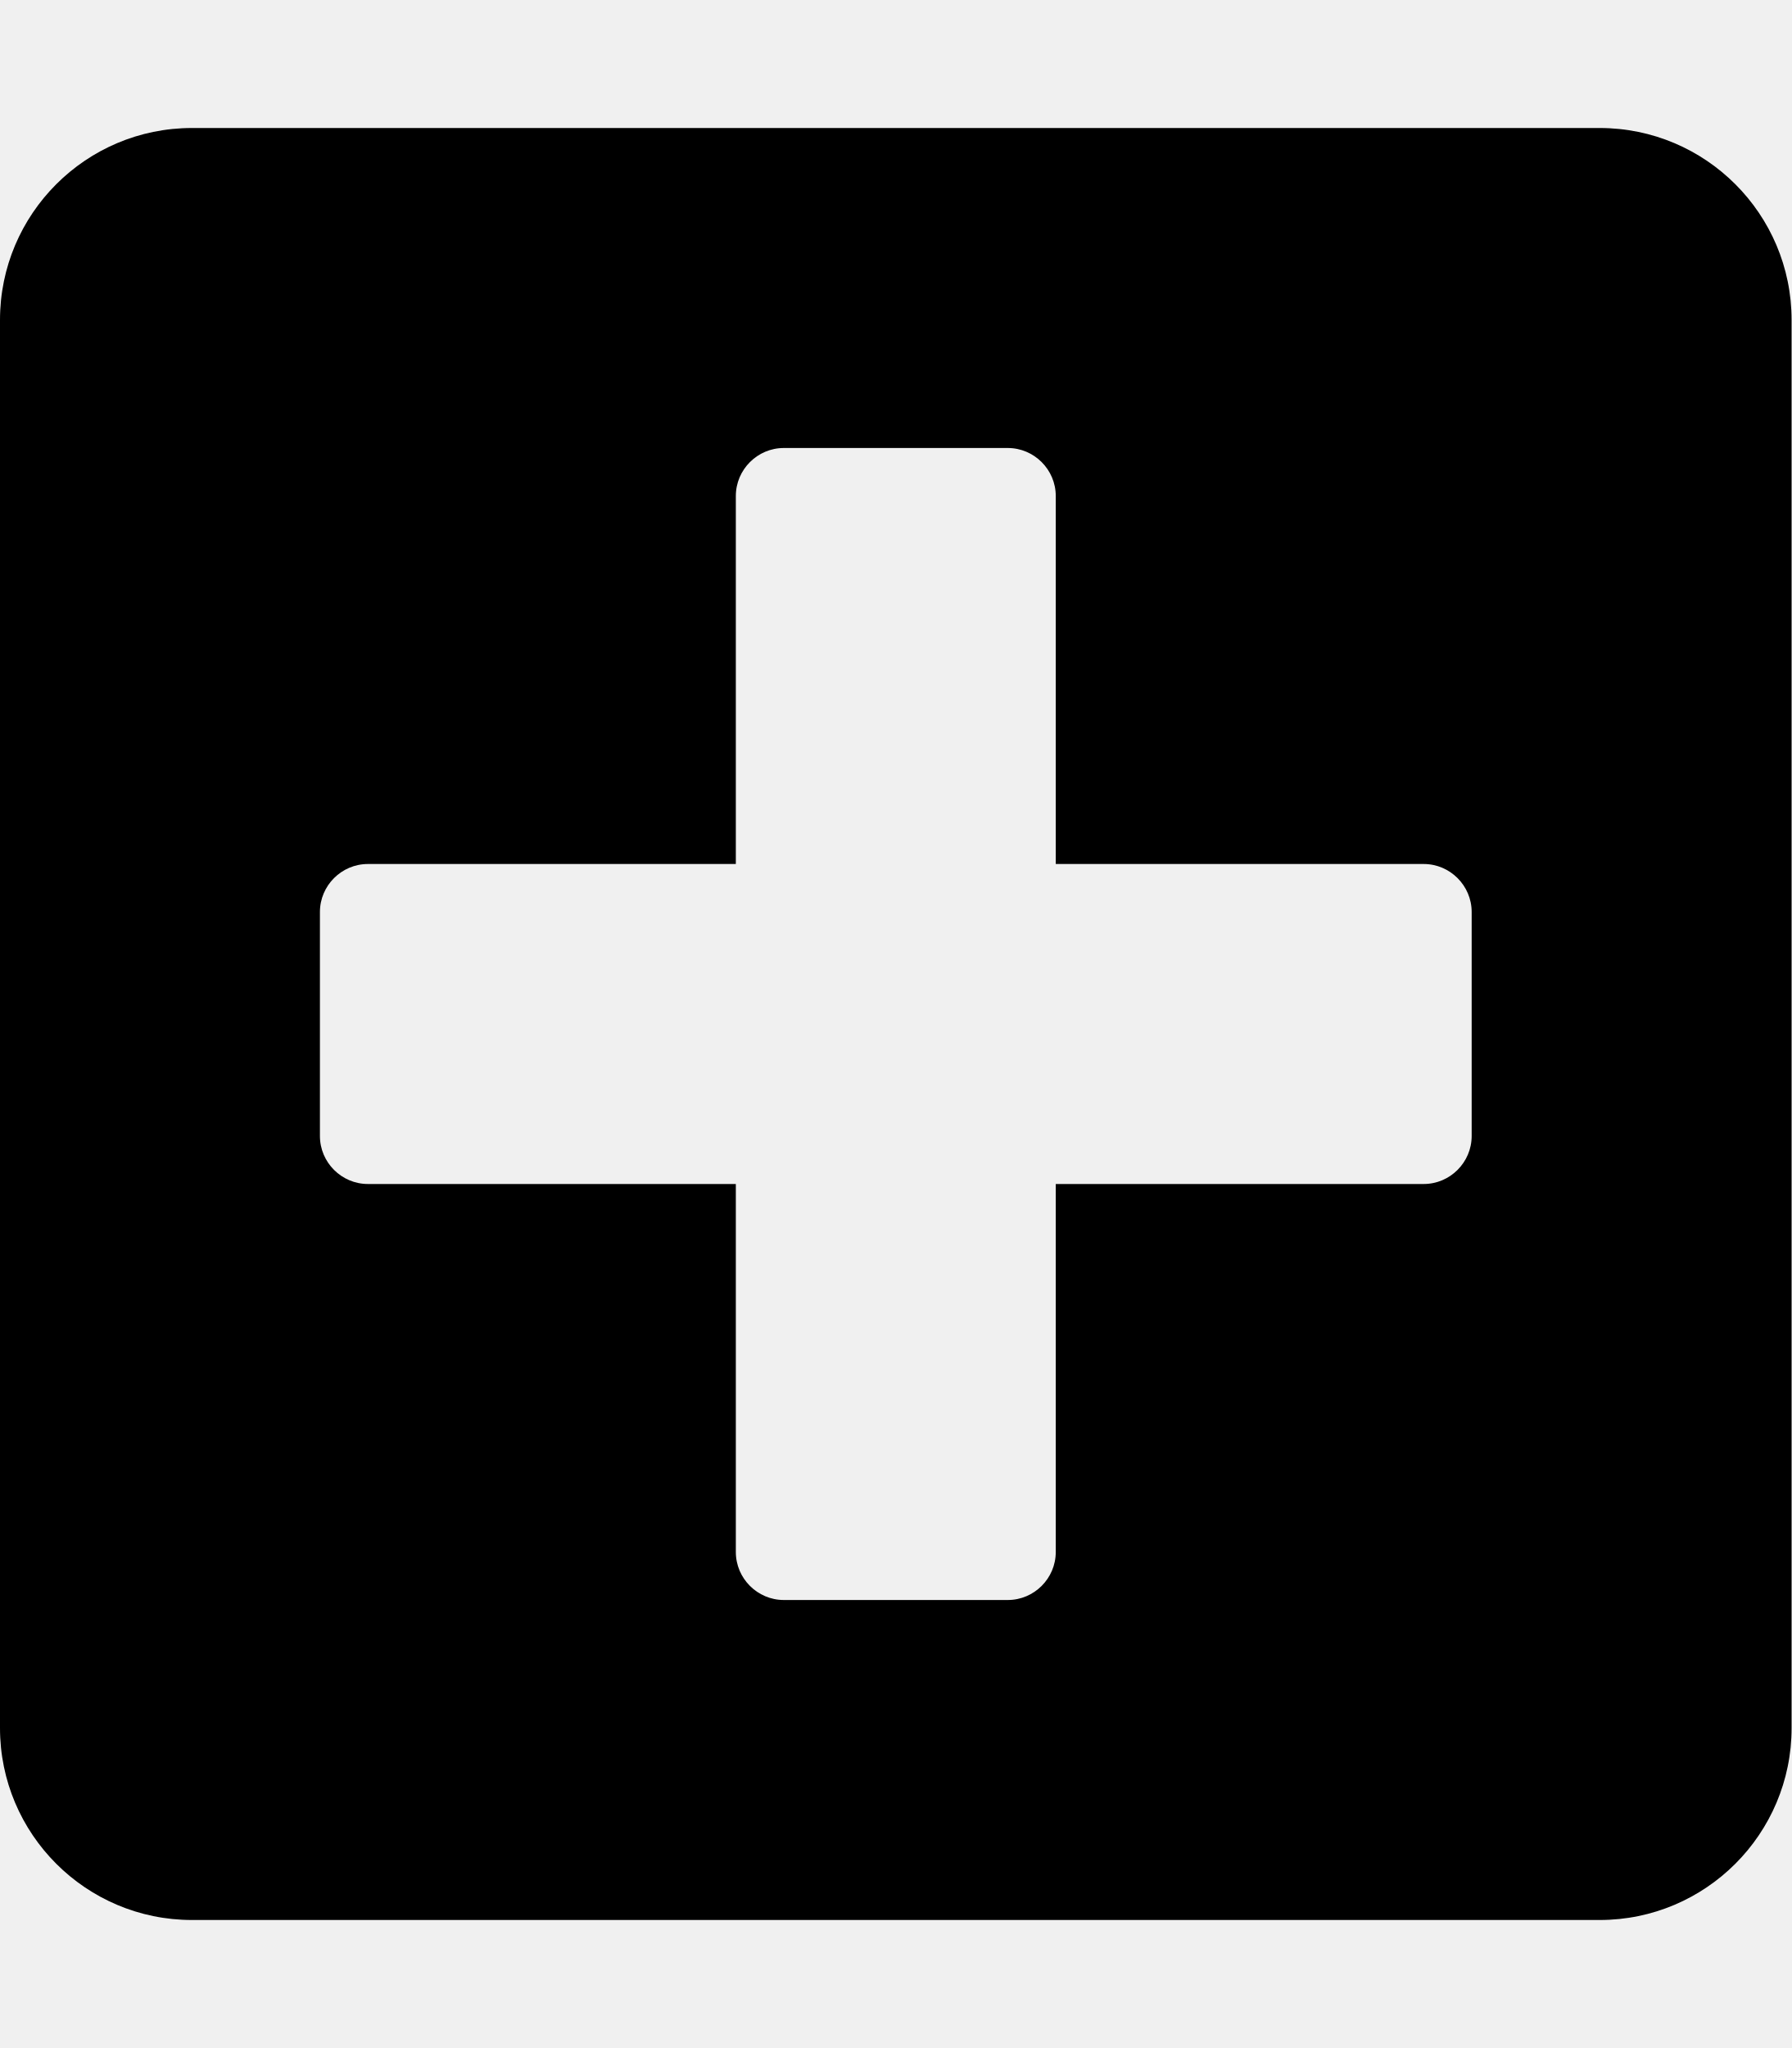
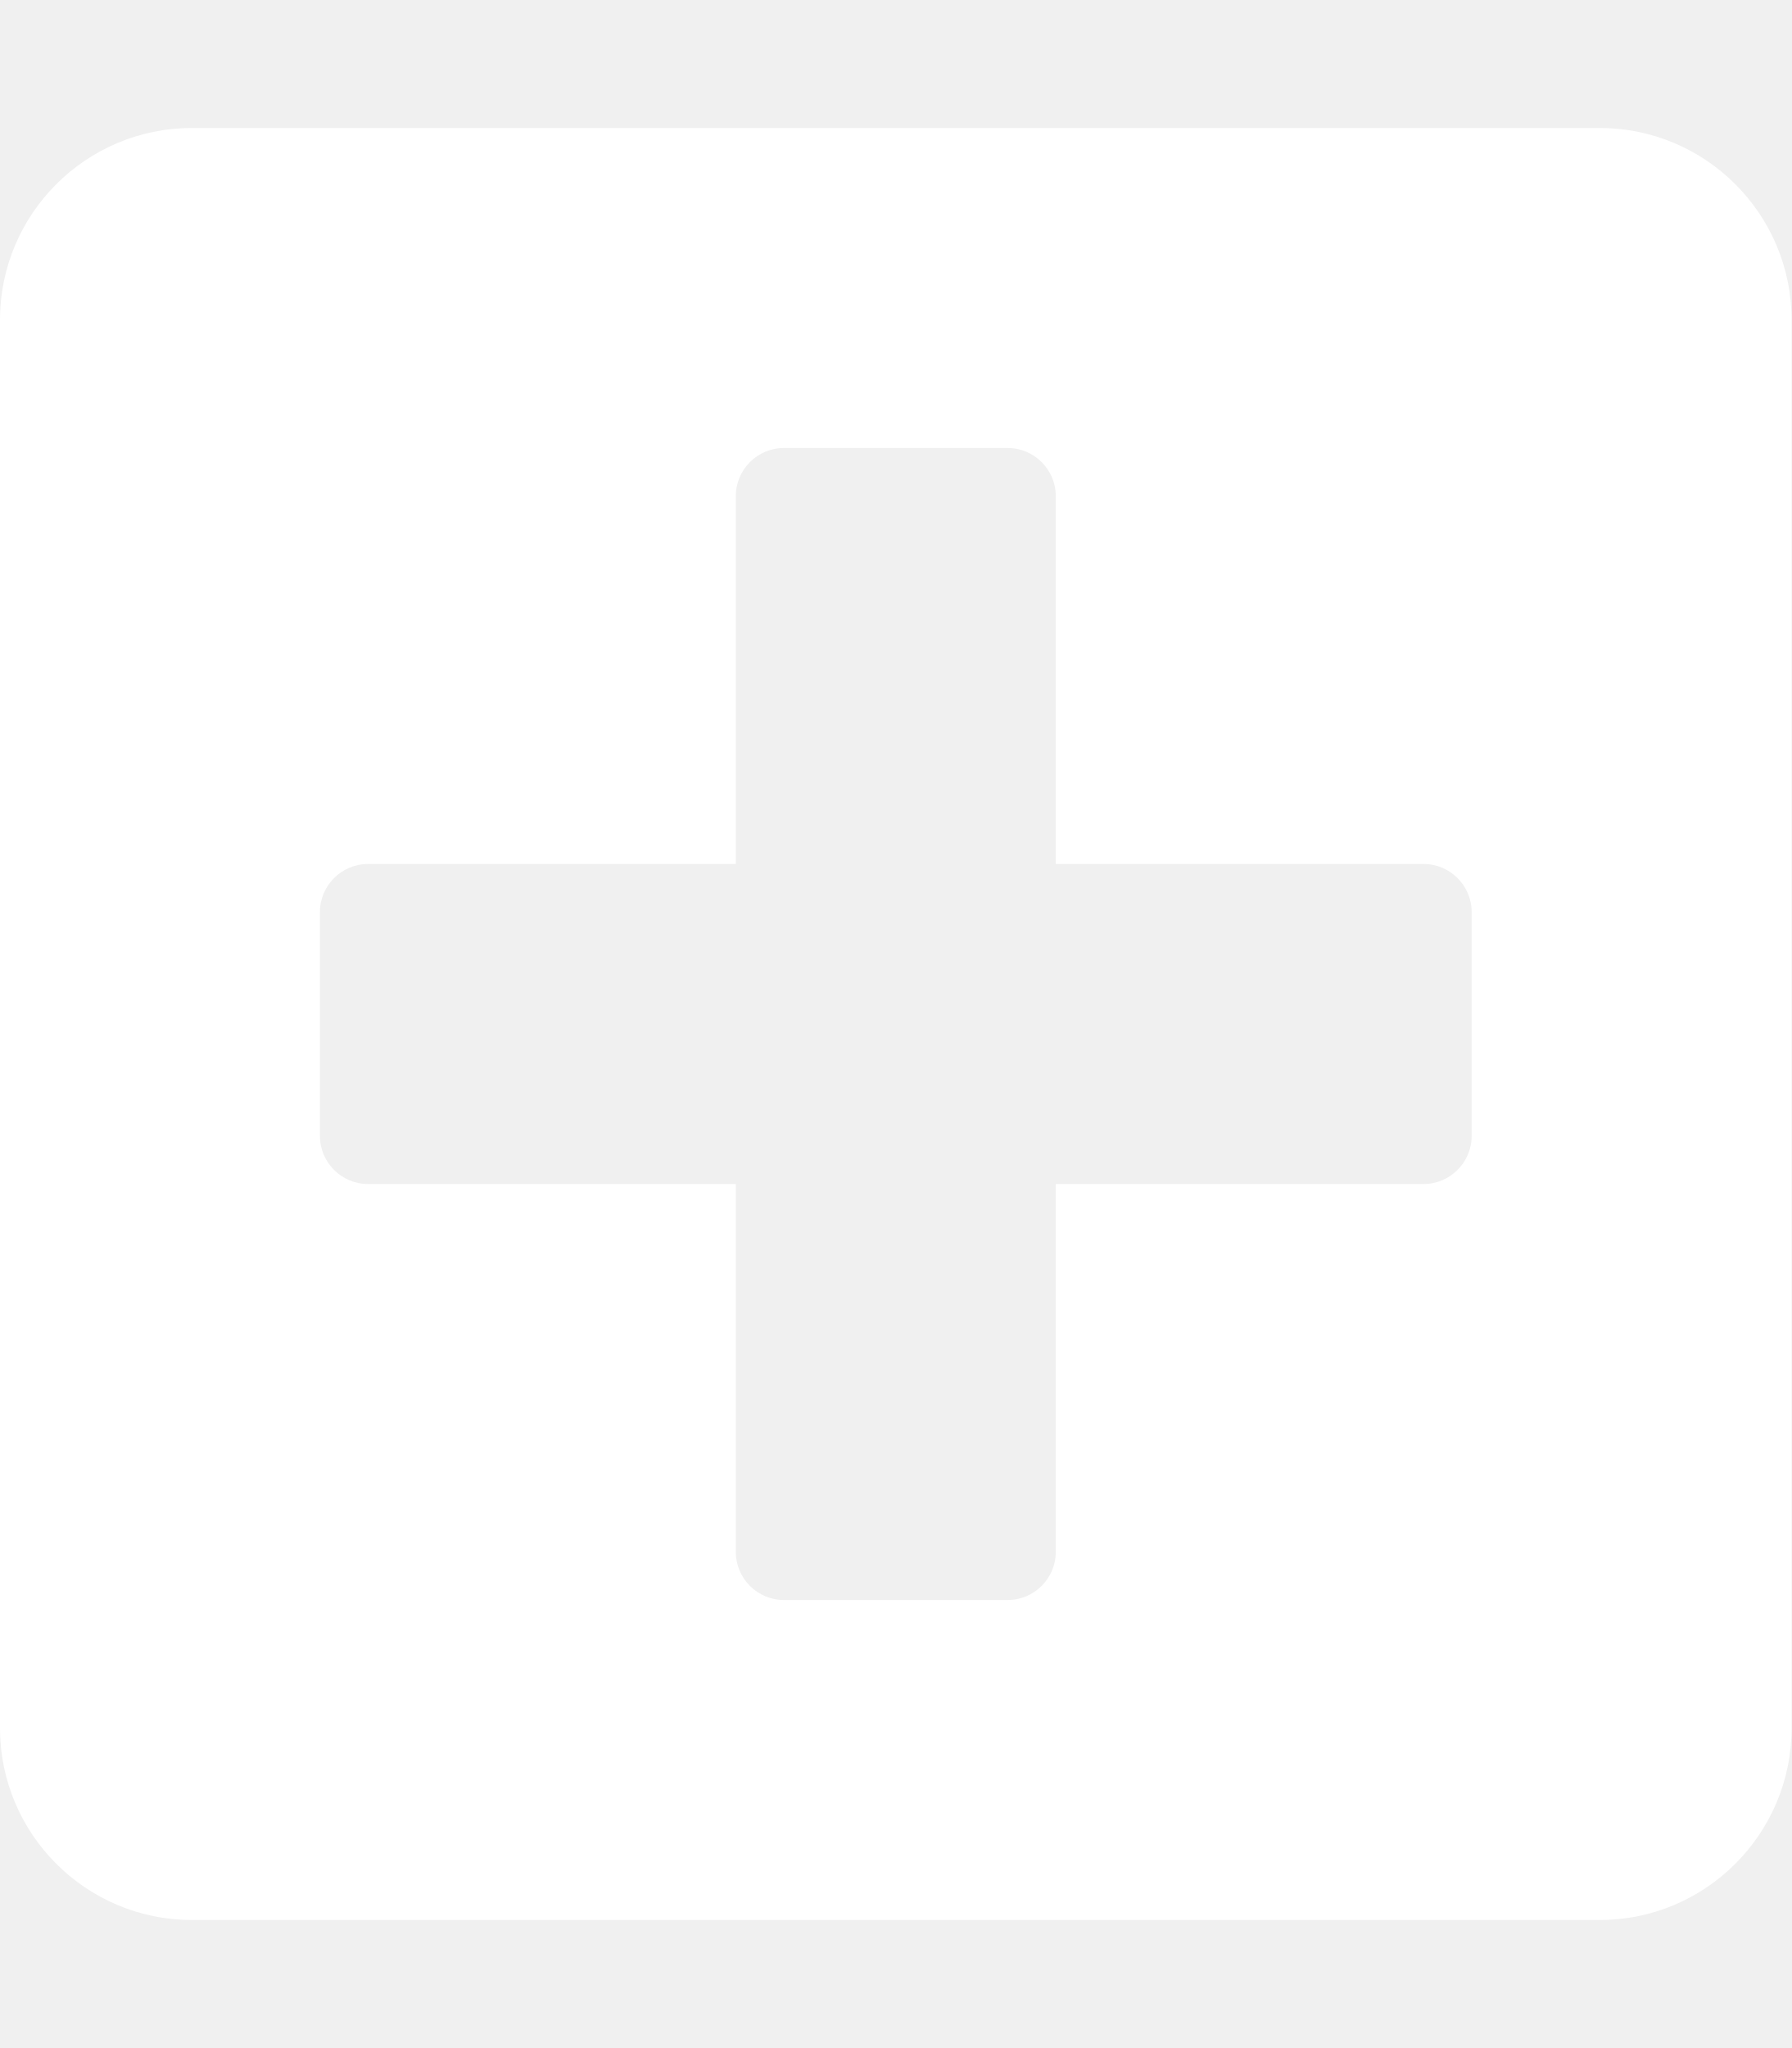
- <svg xmlns="http://www.w3.org/2000/svg" aria-hidden="true" focusable="false" data-prefix="fas" data-icon="plus-square" class="svg-inline--fa fa-plus-square fa-w-14" role="img" viewBox="0 0 448 512">
-   <path fill="currentColor" d="M400 32H48C21.5 32 0 53.5 0 80v352c0 26.5 21.5 48 48 48h352c26.5 0 48-21.5 48-48V80c0-26.5-21.5-48-48-48zm-32 252c0 6.6-5.4 12-12 12h-92v92c0 6.6-5.4 12-12 12h-56c-6.6 0-12-5.4-12-12v-92H92c-6.6 0-12-5.4-12-12v-56c0-6.6 5.4-12 12-12h92v-92c0-6.6 5.4-12 12-12h56c6.6 0 12 5.4 12 12v92h92c6.6 0 12 5.4 12 12v56z" />
+ <svg xmlns="http://www.w3.org/2000/svg" aria-hidden="true" focusable="false" data-prefix="fas" data-icon="plus-square" role="img" width="448" height="512">
+   <rect id="backgroundrect" width="100%" height="100%" x="0" y="0" fill="none" stroke="none" />
+   <g class="currentLayer" style="">
+     <path fill="#ffffff" d="M400 32H48C21.5 32 0 53.5 0 80v352c0 26.5 21.5 48 48 48h352c26.5 0 48-21.5 48-48V80c0-26.5-21.5-48-48-48zm-32 252c0 6.6-5.4 12-12 12h-92v92c0 6.6-5.4 12-12 12h-56c-6.6 0-12-5.4-12-12v-92H92c-6.6 0-12-5.4-12-12v-56c0-6.6 5.4-12 12-12h92v-92c0-6.6 5.4-12 12-12h56c6.6 0 12 5.4 12 12v92h92c6.6 0 12 5.4 12 12v56z" id="svg_1" class="selected" fill-opacity="1" />
+   </g>
</svg>
